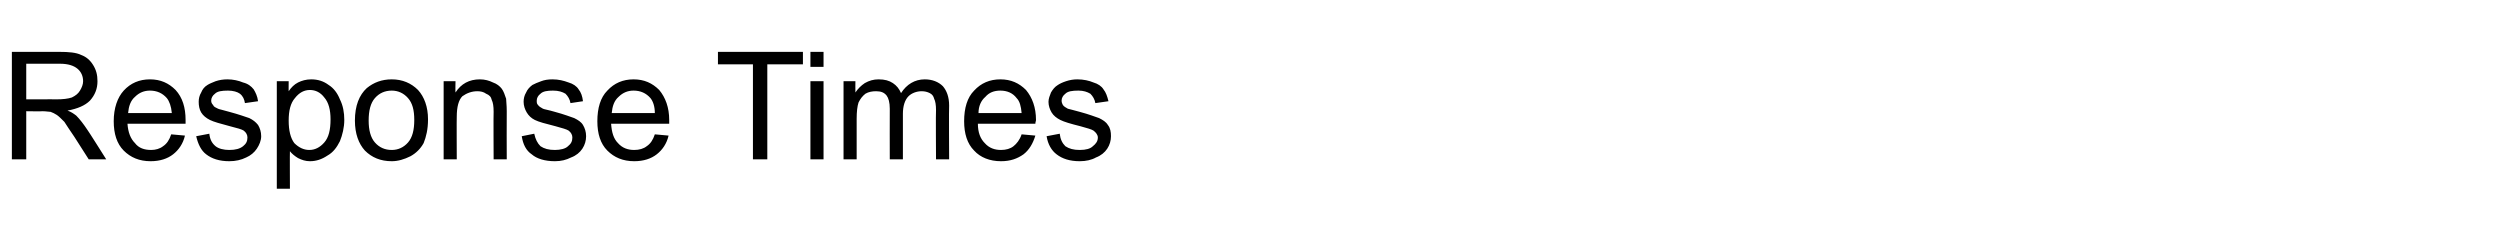
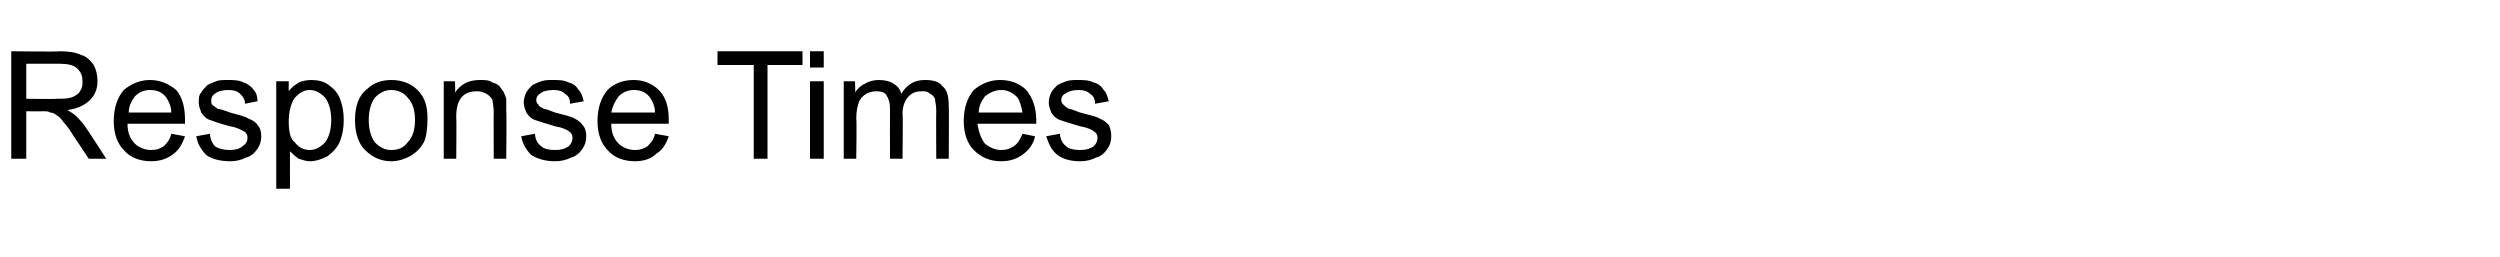
- <svg xmlns="http://www.w3.org/2000/svg" version="1.1" width="400.1px" height="39.1px" viewBox="0 -8 400.1 39.1" style="top:-8px">
+ <svg xmlns="http://www.w3.org/2000/svg" version="1.1" width="200px" height="20.5px" viewBox="0 -4 200 20.5" style="top:-4px">
  <defs />
-   <g id="Polygon22310">
-     <path d="M 1.9 17.5 L 1.9 0.3 C 1.9 0.3 9.5 0.29 9.5 0.3 C 11 0.3 12.2 0.4 13 0.8 C 13.8 1.1 14.4 1.6 14.9 2.4 C 15.4 3.2 15.6 4 15.6 5 C 15.6 6.2 15.2 7.2 14.4 8.1 C 13.6 8.9 12.4 9.4 10.8 9.7 C 11.4 9.9 11.8 10.2 12.2 10.5 C 12.8 11.1 13.4 11.9 14 12.8 C 14.04 12.8 17 17.5 17 17.5 L 14.2 17.5 C 14.2 17.5 11.89 13.9 11.9 13.9 C 11.2 12.9 10.7 12.1 10.3 11.5 C 9.8 11 9.4 10.6 9.1 10.4 C 8.8 10.2 8.4 10 8.1 9.9 C 7.8 9.9 7.4 9.8 6.8 9.8 C 6.8 9.84 4.2 9.8 4.2 9.8 L 4.2 17.5 L 1.9 17.5 Z M 4.2 7.9 C 4.2 7.9 9.05 7.88 9 7.9 C 10.1 7.9 10.9 7.8 11.5 7.6 C 12.1 7.3 12.5 7 12.8 6.5 C 13.1 6 13.3 5.5 13.3 5 C 13.3 4.2 13 3.5 12.4 3 C 11.8 2.5 10.9 2.2 9.6 2.2 C 9.6 2.19 4.2 2.2 4.2 2.2 L 4.2 7.9 Z M 27.4 13.5 C 27.4 13.5 29.6 13.7 29.6 13.7 C 29.3 15 28.6 16 27.7 16.7 C 26.8 17.4 25.6 17.8 24.1 17.8 C 22.3 17.8 20.9 17.2 19.8 16.1 C 18.7 15 18.2 13.4 18.2 11.4 C 18.2 9.3 18.8 7.6 19.8 6.5 C 20.9 5.3 22.3 4.7 24 4.7 C 25.7 4.7 27 5.3 28.1 6.4 C 29.2 7.6 29.7 9.2 29.7 11.2 C 29.7 11.4 29.7 11.5 29.7 11.8 C 29.7 11.8 20.4 11.8 20.4 11.8 C 20.5 13.2 20.9 14.2 21.6 14.9 C 22.2 15.7 23.1 16 24.2 16 C 24.9 16 25.6 15.8 26.1 15.4 C 26.7 15 27.1 14.4 27.4 13.5 Z M 20.5 10.1 C 20.5 10.1 27.5 10.1 27.5 10.1 C 27.4 9 27.1 8.2 26.7 7.7 C 26 6.9 25.1 6.5 24 6.5 C 23.1 6.5 22.3 6.8 21.6 7.5 C 20.9 8.1 20.6 9 20.5 10.1 Z M 31.4 13.8 C 31.4 13.8 33.5 13.4 33.5 13.4 C 33.6 14.3 33.9 14.9 34.5 15.4 C 35 15.8 35.8 16 36.7 16 C 37.7 16 38.4 15.8 38.9 15.4 C 39.4 15 39.6 14.6 39.6 14 C 39.6 13.6 39.4 13.2 39 12.9 C 38.7 12.7 38 12.5 36.8 12.2 C 35.3 11.8 34.2 11.5 33.6 11.2 C 33 10.9 32.5 10.5 32.2 10 C 31.9 9.5 31.8 8.9 31.8 8.3 C 31.8 7.8 31.9 7.3 32.2 6.8 C 32.4 6.3 32.7 5.9 33.2 5.6 C 33.5 5.4 34 5.2 34.5 5 C 35.1 4.8 35.7 4.7 36.4 4.7 C 37.3 4.7 38.2 4.9 38.9 5.2 C 39.7 5.4 40.2 5.8 40.6 6.3 C 40.9 6.8 41.2 7.4 41.3 8.2 C 41.3 8.2 39.2 8.5 39.2 8.5 C 39.1 7.9 38.9 7.4 38.4 7 C 38 6.7 37.3 6.5 36.5 6.5 C 35.5 6.5 34.8 6.6 34.4 7 C 34 7.3 33.8 7.7 33.8 8.1 C 33.8 8.4 33.9 8.6 34.1 8.8 C 34.2 9.1 34.5 9.2 34.9 9.4 C 35.1 9.5 35.7 9.6 36.7 9.9 C 38.2 10.3 39.3 10.7 39.9 10.9 C 40.5 11.2 40.9 11.5 41.3 12 C 41.6 12.5 41.8 13.1 41.8 13.8 C 41.8 14.5 41.5 15.2 41.1 15.8 C 40.7 16.4 40.1 16.9 39.4 17.2 C 38.6 17.6 37.7 17.8 36.7 17.8 C 35.1 17.8 33.9 17.4 33 16.7 C 32.2 16.1 31.7 15.1 31.4 13.8 Z M 44.3 22.2 L 44.3 5 L 46.2 5 C 46.2 5 46.18 6.64 46.2 6.6 C 46.6 6 47.1 5.5 47.7 5.2 C 48.3 4.9 49 4.7 49.8 4.7 C 50.9 4.7 51.8 5 52.6 5.6 C 53.4 6.1 54 6.9 54.4 7.9 C 54.9 8.9 55.1 10 55.1 11.2 C 55.1 12.4 54.8 13.6 54.4 14.6 C 53.9 15.6 53.3 16.4 52.4 16.9 C 51.5 17.5 50.6 17.8 49.6 17.8 C 48.9 17.8 48.3 17.6 47.7 17.3 C 47.2 17 46.7 16.6 46.4 16.2 C 46.37 16.18 46.4 22.2 46.4 22.2 L 44.3 22.2 Z M 46.2 11.3 C 46.2 12.9 46.5 14.1 47.1 14.9 C 47.8 15.6 48.6 16 49.5 16 C 50.4 16 51.2 15.6 51.9 14.8 C 52.6 14 52.9 12.8 52.9 11.1 C 52.9 9.6 52.6 8.4 51.9 7.6 C 51.3 6.8 50.5 6.4 49.6 6.4 C 48.7 6.4 47.9 6.8 47.2 7.7 C 46.5 8.5 46.2 9.7 46.2 11.3 Z M 56.8 11.3 C 56.8 8.9 57.5 7.2 58.7 6.1 C 59.8 5.2 61.1 4.7 62.7 4.7 C 64.4 4.7 65.8 5.3 66.9 6.4 C 67.9 7.5 68.5 9.1 68.5 11.1 C 68.5 12.7 68.2 13.9 67.8 14.9 C 67.3 15.8 66.6 16.5 65.7 17 C 64.7 17.5 63.7 17.8 62.7 17.8 C 60.9 17.8 59.5 17.2 58.4 16.1 C 57.4 15 56.8 13.4 56.8 11.3 Z M 59 11.3 C 59 12.8 59.3 14 60 14.8 C 60.7 15.6 61.6 16 62.7 16 C 63.7 16 64.6 15.6 65.3 14.8 C 66 14 66.3 12.8 66.3 11.2 C 66.3 9.6 66 8.5 65.3 7.7 C 64.6 6.9 63.7 6.5 62.7 6.5 C 61.6 6.5 60.7 6.9 60 7.7 C 59.3 8.5 59 9.7 59 11.3 Z M 71 17.5 L 71 5 L 72.9 5 C 72.9 5 72.86 6.8 72.9 6.8 C 73.8 5.4 75.1 4.7 76.8 4.7 C 77.6 4.7 78.3 4.9 78.9 5.2 C 79.5 5.4 80 5.8 80.3 6.2 C 80.6 6.6 80.8 7.2 81 7.8 C 81 8.2 81.1 8.8 81.1 9.8 C 81.07 9.82 81.1 17.5 81.1 17.5 L 79 17.5 C 79 17.5 78.96 9.9 79 9.9 C 79 9 78.9 8.4 78.7 8 C 78.6 7.5 78.3 7.2 77.8 7 C 77.4 6.7 76.9 6.6 76.4 6.6 C 75.5 6.6 74.7 6.9 74 7.4 C 73.4 8 73.1 9.1 73.1 10.7 C 73.07 10.68 73.1 17.5 73.1 17.5 L 71 17.5 Z M 83.5 13.8 C 83.5 13.8 85.5 13.4 85.5 13.4 C 85.7 14.3 86 14.9 86.5 15.4 C 87.1 15.8 87.8 16 88.8 16 C 89.7 16 90.5 15.8 90.9 15.4 C 91.4 15 91.6 14.6 91.6 14 C 91.6 13.6 91.4 13.2 91 12.9 C 90.7 12.7 90 12.5 88.9 12.2 C 87.3 11.8 86.2 11.5 85.6 11.2 C 85 10.9 84.6 10.5 84.3 10 C 84 9.5 83.8 8.9 83.8 8.3 C 83.8 7.8 83.9 7.3 84.2 6.8 C 84.4 6.3 84.8 5.9 85.2 5.6 C 85.6 5.4 86 5.2 86.6 5 C 87.1 4.8 87.7 4.7 88.4 4.7 C 89.4 4.7 90.2 4.9 91 5.2 C 91.7 5.4 92.3 5.8 92.6 6.3 C 93 6.8 93.2 7.4 93.3 8.2 C 93.3 8.2 91.3 8.5 91.3 8.5 C 91.2 7.9 90.9 7.4 90.5 7 C 90 6.7 89.4 6.5 88.5 6.5 C 87.6 6.5 86.9 6.6 86.5 7 C 86.1 7.3 85.9 7.7 85.9 8.1 C 85.9 8.4 85.9 8.6 86.1 8.8 C 86.3 9.1 86.6 9.2 86.9 9.4 C 87.1 9.5 87.8 9.6 88.8 9.9 C 90.3 10.3 91.3 10.7 91.9 10.9 C 92.5 11.2 93 11.5 93.3 12 C 93.6 12.5 93.8 13.1 93.8 13.8 C 93.8 14.5 93.6 15.2 93.2 15.8 C 92.8 16.4 92.2 16.9 91.4 17.2 C 90.6 17.6 89.8 17.8 88.8 17.8 C 87.2 17.8 85.9 17.4 85.1 16.7 C 84.2 16.1 83.7 15.1 83.5 13.8 Z M 104.8 13.5 C 104.8 13.5 107 13.7 107 13.7 C 106.7 15 106 16 105.1 16.7 C 104.2 17.4 103 17.8 101.5 17.8 C 99.7 17.8 98.3 17.2 97.2 16.1 C 96.1 15 95.6 13.4 95.6 11.4 C 95.6 9.3 96.1 7.6 97.2 6.5 C 98.3 5.3 99.7 4.7 101.4 4.7 C 103.1 4.7 104.4 5.3 105.5 6.4 C 106.5 7.6 107.1 9.2 107.1 11.2 C 107.1 11.4 107.1 11.5 107.1 11.8 C 107.1 11.8 97.8 11.8 97.8 11.8 C 97.9 13.2 98.2 14.2 98.9 14.9 C 99.6 15.7 100.5 16 101.5 16 C 102.3 16 103 15.8 103.5 15.4 C 104.1 15 104.5 14.4 104.8 13.5 Z M 97.9 10.1 C 97.9 10.1 104.8 10.1 104.8 10.1 C 104.8 9 104.5 8.2 104.1 7.7 C 103.4 6.9 102.5 6.5 101.4 6.5 C 100.5 6.5 99.7 6.8 99 7.5 C 98.3 8.1 98 9 97.9 10.1 Z M 120.5 17.5 L 120.5 2.3 L 114.9 2.3 L 114.9 0.3 L 128.5 0.3 L 128.5 2.3 L 122.8 2.3 L 122.8 17.5 L 120.5 17.5 Z M 129.7 2.7 L 129.7 0.3 L 131.8 0.3 L 131.8 2.7 L 129.7 2.7 Z M 129.7 17.5 L 129.7 5 L 131.8 5 L 131.8 17.5 L 129.7 17.5 Z M 135 17.5 L 135 5 L 136.9 5 C 136.9 5 136.88 6.77 136.9 6.8 C 137.3 6.2 137.8 5.7 138.4 5.3 C 139.1 4.9 139.8 4.7 140.6 4.7 C 141.6 4.7 142.3 4.9 142.9 5.3 C 143.5 5.7 143.9 6.2 144.2 6.9 C 145.1 5.5 146.4 4.7 148 4.7 C 149.2 4.7 150.2 5.1 150.9 5.8 C 151.5 6.5 151.9 7.5 151.9 8.9 C 151.85 8.93 151.9 17.5 151.9 17.5 L 149.8 17.5 C 149.8 17.5 149.75 9.63 149.8 9.6 C 149.8 8.8 149.7 8.2 149.5 7.8 C 149.4 7.4 149.2 7.1 148.8 6.9 C 148.4 6.7 148 6.6 147.5 6.6 C 146.7 6.6 145.9 6.9 145.4 7.4 C 144.8 8 144.5 9 144.5 10.2 C 144.49 10.24 144.5 17.5 144.5 17.5 L 142.4 17.5 C 142.4 17.5 142.38 9.39 142.4 9.4 C 142.4 8.4 142.2 7.7 141.9 7.3 C 141.5 6.8 141 6.6 140.2 6.6 C 139.6 6.6 139 6.7 138.5 7 C 138 7.4 137.7 7.8 137.4 8.4 C 137.2 9 137.1 9.9 137.1 11 C 137.1 11.02 137.1 17.5 137.1 17.5 L 135 17.5 Z M 163.5 13.5 C 163.5 13.5 165.7 13.7 165.7 13.7 C 165.3 15 164.7 16 163.8 16.7 C 162.8 17.4 161.7 17.8 160.2 17.8 C 158.4 17.8 156.9 17.2 155.9 16.1 C 154.8 15 154.3 13.4 154.3 11.4 C 154.3 9.3 154.8 7.6 155.9 6.5 C 157 5.3 158.4 4.7 160.1 4.7 C 161.8 4.7 163.1 5.3 164.2 6.4 C 165.2 7.6 165.8 9.2 165.8 11.2 C 165.8 11.4 165.7 11.5 165.7 11.8 C 165.7 11.8 156.5 11.8 156.5 11.8 C 156.5 13.2 156.9 14.2 157.6 14.9 C 158.3 15.7 159.2 16 160.2 16 C 161 16 161.7 15.8 162.2 15.4 C 162.7 15 163.2 14.4 163.5 13.5 Z M 156.6 10.1 C 156.6 10.1 163.5 10.1 163.5 10.1 C 163.4 9 163.2 8.2 162.7 7.7 C 162.1 6.9 161.2 6.5 160.1 6.5 C 159.1 6.5 158.3 6.8 157.7 7.5 C 157 8.1 156.6 9 156.6 10.1 Z M 167.5 13.8 C 167.5 13.8 169.6 13.4 169.6 13.4 C 169.7 14.3 170 14.9 170.5 15.4 C 171.1 15.8 171.8 16 172.8 16 C 173.8 16 174.5 15.8 174.9 15.4 C 175.4 15 175.7 14.6 175.7 14 C 175.7 13.6 175.4 13.2 175 12.9 C 174.7 12.7 174 12.5 172.9 12.2 C 171.3 11.8 170.3 11.5 169.7 11.2 C 169.1 10.9 168.6 10.5 168.3 10 C 168 9.5 167.8 8.9 167.8 8.3 C 167.8 7.8 168 7.3 168.2 6.8 C 168.5 6.3 168.8 5.9 169.3 5.6 C 169.6 5.4 170 5.2 170.6 5 C 171.2 4.8 171.8 4.7 172.4 4.7 C 173.4 4.7 174.3 4.9 175 5.2 C 175.7 5.4 176.3 5.8 176.6 6.3 C 177 6.8 177.2 7.4 177.4 8.2 C 177.4 8.2 175.3 8.5 175.3 8.5 C 175.2 7.9 174.9 7.4 174.5 7 C 174 6.7 173.4 6.5 172.6 6.5 C 171.6 6.5 170.9 6.6 170.5 7 C 170.1 7.3 169.9 7.7 169.9 8.1 C 169.9 8.4 170 8.6 170.1 8.8 C 170.3 9.1 170.6 9.2 170.9 9.4 C 171.2 9.5 171.8 9.6 172.8 9.9 C 174.3 10.3 175.3 10.7 175.9 10.9 C 176.5 11.2 177 11.5 177.3 12 C 177.7 12.5 177.8 13.1 177.8 13.8 C 177.8 14.5 177.6 15.2 177.2 15.8 C 176.8 16.4 176.2 16.9 175.4 17.2 C 174.7 17.6 173.8 17.8 172.8 17.8 C 171.2 17.8 170 17.4 169.1 16.7 C 168.3 16.1 167.7 15.1 167.5 13.8 Z " stroke="none" fill="#000" />
+   <g id="Polygon34421">
+     <path d="M 0.9 8.7 L 0.9 0.1 C 0.9 0.1 4.75 0.15 4.8 0.1 C 5.5 0.1 6.1 0.2 6.5 0.4 C 6.9 0.5 7.2 0.8 7.5 1.2 C 7.7 1.6 7.8 2 7.8 2.5 C 7.8 3.1 7.6 3.6 7.2 4 C 6.8 4.4 6.2 4.7 5.4 4.8 C 5.7 5 5.9 5.1 6.1 5.3 C 6.4 5.6 6.7 5.9 7 6.4 C 7.02 6.4 8.5 8.7 8.5 8.7 L 7.1 8.7 C 7.1 8.7 5.95 6.95 5.9 6.9 C 5.6 6.4 5.3 6 5.1 5.8 C 4.9 5.5 4.7 5.3 4.5 5.2 C 4.4 5.1 4.2 5 4 5 C 3.9 4.9 3.7 4.9 3.4 4.9 C 3.4 4.92 2.1 4.9 2.1 4.9 L 2.1 8.7 L 0.9 8.7 Z M 2.1 3.9 C 2.1 3.9 4.52 3.94 4.5 3.9 C 5 3.9 5.4 3.9 5.7 3.8 C 6 3.7 6.3 3.5 6.4 3.3 C 6.6 3 6.6 2.8 6.6 2.5 C 6.6 2.1 6.5 1.8 6.2 1.5 C 5.9 1.2 5.4 1.1 4.8 1.1 C 4.8 1.1 2.1 1.1 2.1 1.1 L 2.1 3.9 Z M 13.7 6.7 C 13.7 6.7 14.8 6.9 14.8 6.9 C 14.6 7.5 14.3 8 13.9 8.3 C 13.4 8.7 12.8 8.9 12.1 8.9 C 11.2 8.9 10.4 8.6 9.9 8 C 9.4 7.5 9.1 6.7 9.1 5.7 C 9.1 4.6 9.4 3.8 9.9 3.2 C 10.5 2.7 11.2 2.4 12 2.4 C 12.8 2.4 13.5 2.7 14.1 3.2 C 14.6 3.8 14.8 4.6 14.8 5.6 C 14.8 5.7 14.8 5.8 14.8 5.9 C 14.8 5.9 10.2 5.9 10.2 5.9 C 10.2 6.6 10.4 7.1 10.8 7.5 C 11.1 7.8 11.6 8 12.1 8 C 12.5 8 12.8 7.9 13.1 7.7 C 13.3 7.5 13.6 7.2 13.7 6.7 Z M 10.3 5 C 10.3 5 13.7 5 13.7 5 C 13.7 4.5 13.5 4.1 13.3 3.8 C 13 3.4 12.6 3.2 12 3.2 C 11.5 3.2 11.1 3.4 10.8 3.7 C 10.5 4.1 10.3 4.5 10.3 5 Z M 15.7 6.9 C 15.7 6.9 16.8 6.7 16.8 6.7 C 16.8 7.1 17 7.5 17.2 7.7 C 17.5 7.9 17.9 8 18.4 8 C 18.8 8 19.2 7.9 19.4 7.7 C 19.7 7.5 19.8 7.3 19.8 7 C 19.8 6.8 19.7 6.6 19.5 6.5 C 19.3 6.4 19 6.2 18.4 6.1 C 17.6 5.9 17.1 5.7 16.8 5.6 C 16.5 5.5 16.3 5.3 16.1 5 C 16 4.7 15.9 4.5 15.9 4.2 C 15.9 3.9 15.9 3.6 16.1 3.4 C 16.2 3.2 16.4 3 16.6 2.8 C 16.8 2.7 17 2.6 17.3 2.5 C 17.5 2.4 17.9 2.4 18.2 2.4 C 18.7 2.4 19.1 2.4 19.5 2.6 C 19.8 2.7 20.1 2.9 20.3 3.2 C 20.5 3.4 20.6 3.7 20.6 4.1 C 20.6 4.1 19.6 4.3 19.6 4.3 C 19.6 3.9 19.4 3.7 19.2 3.5 C 19 3.3 18.7 3.2 18.3 3.2 C 17.8 3.2 17.4 3.3 17.2 3.5 C 17 3.6 16.9 3.8 16.9 4 C 16.9 4.2 16.9 4.3 17 4.4 C 17.1 4.5 17.3 4.6 17.4 4.7 C 17.5 4.7 17.9 4.8 18.4 5 C 19.1 5.2 19.6 5.3 19.9 5.5 C 20.2 5.6 20.5 5.8 20.6 6 C 20.8 6.2 20.9 6.5 20.9 6.9 C 20.9 7.3 20.8 7.6 20.6 7.9 C 20.4 8.2 20.1 8.5 19.7 8.6 C 19.3 8.8 18.9 8.9 18.4 8.9 C 17.6 8.9 16.9 8.7 16.5 8.4 C 16.1 8 15.8 7.5 15.7 6.9 Z M 22.1 11.1 L 22.1 2.5 L 23.1 2.5 C 23.1 2.5 23.09 3.32 23.1 3.3 C 23.3 3 23.6 2.8 23.9 2.6 C 24.1 2.5 24.5 2.4 24.9 2.4 C 25.4 2.4 25.9 2.5 26.3 2.8 C 26.7 3.1 27 3.4 27.2 3.9 C 27.4 4.4 27.5 5 27.5 5.6 C 27.5 6.2 27.4 6.8 27.2 7.3 C 27 7.8 26.6 8.2 26.2 8.5 C 25.8 8.7 25.3 8.9 24.8 8.9 C 24.5 8.9 24.2 8.8 23.9 8.7 C 23.6 8.5 23.4 8.3 23.2 8.1 C 23.19 8.09 23.2 11.1 23.2 11.1 L 22.1 11.1 Z M 23.1 5.7 C 23.1 6.5 23.2 7.1 23.6 7.4 C 23.9 7.8 24.3 8 24.8 8 C 25.2 8 25.6 7.8 26 7.4 C 26.3 7 26.5 6.4 26.5 5.6 C 26.5 4.8 26.3 4.2 26 3.8 C 25.6 3.4 25.2 3.2 24.8 3.2 C 24.3 3.2 24 3.4 23.6 3.8 C 23.3 4.2 23.1 4.9 23.1 5.7 Z M 28.4 5.6 C 28.4 4.5 28.7 3.6 29.4 3.1 C 29.9 2.6 30.6 2.4 31.3 2.4 C 32.2 2.4 32.9 2.7 33.4 3.2 C 34 3.8 34.2 4.5 34.2 5.5 C 34.2 6.3 34.1 7 33.9 7.4 C 33.6 7.9 33.3 8.2 32.8 8.5 C 32.4 8.7 31.9 8.9 31.3 8.9 C 30.5 8.9 29.8 8.6 29.2 8 C 28.7 7.5 28.4 6.7 28.4 5.6 Z M 29.5 5.6 C 29.5 6.4 29.7 7 30 7.4 C 30.4 7.8 30.8 8 31.3 8 C 31.9 8 32.3 7.8 32.6 7.4 C 33 7 33.2 6.4 33.2 5.6 C 33.2 4.8 33 4.2 32.6 3.8 C 32.3 3.4 31.8 3.2 31.3 3.2 C 30.8 3.2 30.4 3.4 30 3.8 C 29.7 4.2 29.5 4.8 29.5 5.6 Z M 35.5 8.7 L 35.5 2.5 L 36.4 2.5 C 36.4 2.5 36.43 3.4 36.4 3.4 C 36.9 2.7 37.5 2.4 38.4 2.4 C 38.8 2.4 39.1 2.4 39.4 2.6 C 39.8 2.7 40 2.9 40.1 3.1 C 40.3 3.3 40.4 3.6 40.5 3.9 C 40.5 4.1 40.5 4.4 40.5 4.9 C 40.54 4.91 40.5 8.7 40.5 8.7 L 39.5 8.7 C 39.5 8.7 39.48 4.95 39.5 5 C 39.5 4.5 39.4 4.2 39.4 4 C 39.3 3.8 39.1 3.6 38.9 3.5 C 38.7 3.4 38.5 3.3 38.2 3.3 C 37.7 3.3 37.3 3.4 37 3.7 C 36.7 4 36.5 4.5 36.5 5.3 C 36.53 5.34 36.5 8.7 36.5 8.7 L 35.5 8.7 Z M 41.7 6.9 C 41.7 6.9 42.8 6.7 42.8 6.7 C 42.8 7.1 43 7.5 43.3 7.7 C 43.5 7.9 43.9 8 44.4 8 C 44.9 8 45.2 7.9 45.5 7.7 C 45.7 7.5 45.8 7.3 45.8 7 C 45.8 6.8 45.7 6.6 45.5 6.5 C 45.4 6.4 45 6.2 44.4 6.1 C 43.7 5.9 43.1 5.7 42.8 5.6 C 42.5 5.5 42.3 5.3 42.1 5 C 42 4.7 41.9 4.5 41.9 4.2 C 41.9 3.9 42 3.6 42.1 3.4 C 42.2 3.2 42.4 3 42.6 2.8 C 42.8 2.7 43 2.6 43.3 2.5 C 43.6 2.4 43.9 2.4 44.2 2.4 C 44.7 2.4 45.1 2.4 45.5 2.6 C 45.9 2.7 46.1 2.9 46.3 3.2 C 46.5 3.4 46.6 3.7 46.7 4.1 C 46.7 4.1 45.6 4.3 45.6 4.3 C 45.6 3.9 45.5 3.7 45.2 3.5 C 45 3.3 44.7 3.2 44.3 3.2 C 43.8 3.2 43.4 3.3 43.2 3.5 C 43 3.6 42.9 3.8 42.9 4 C 42.9 4.2 43 4.3 43.1 4.4 C 43.1 4.5 43.3 4.6 43.5 4.7 C 43.6 4.7 43.9 4.8 44.4 5 C 45.1 5.2 45.7 5.3 46 5.5 C 46.2 5.6 46.5 5.8 46.6 6 C 46.8 6.2 46.9 6.5 46.9 6.9 C 46.9 7.3 46.8 7.6 46.6 7.9 C 46.4 8.2 46.1 8.5 45.7 8.6 C 45.3 8.8 44.9 8.9 44.4 8.9 C 43.6 8.9 43 8.7 42.5 8.4 C 42.1 8 41.8 7.5 41.7 6.9 Z M 52.4 6.7 C 52.4 6.7 53.5 6.9 53.5 6.9 C 53.3 7.5 53 8 52.5 8.3 C 52.1 8.7 51.5 8.9 50.8 8.9 C 49.9 8.9 49.1 8.6 48.6 8 C 48.1 7.5 47.8 6.7 47.8 5.7 C 47.8 4.6 48.1 3.8 48.6 3.2 C 49.1 2.7 49.8 2.4 50.7 2.4 C 51.5 2.4 52.2 2.7 52.7 3.2 C 53.3 3.8 53.5 4.6 53.5 5.6 C 53.5 5.7 53.5 5.8 53.5 5.9 C 53.5 5.9 48.9 5.9 48.9 5.9 C 48.9 6.6 49.1 7.1 49.5 7.5 C 49.8 7.8 50.3 8 50.8 8 C 51.2 8 51.5 7.9 51.8 7.7 C 52 7.5 52.3 7.2 52.4 6.7 Z M 48.9 5 C 48.9 5 52.4 5 52.4 5 C 52.4 4.5 52.2 4.1 52 3.8 C 51.7 3.4 51.3 3.2 50.7 3.2 C 50.2 3.2 49.8 3.4 49.5 3.7 C 49.2 4.1 49 4.5 48.9 5 Z M 60.3 8.7 L 60.3 1.2 L 57.4 1.2 L 57.4 0.1 L 64.2 0.1 L 64.2 1.2 L 61.4 1.2 L 61.4 8.7 L 60.3 8.7 Z M 64.8 1.4 L 64.8 0.1 L 65.9 0.1 L 65.9 1.4 L 64.8 1.4 Z M 64.8 8.7 L 64.8 2.5 L 65.9 2.5 L 65.9 8.7 L 64.8 8.7 Z M 67.5 8.7 L 67.5 2.5 L 68.4 2.5 C 68.4 2.5 68.44 3.39 68.4 3.4 C 68.6 3.1 68.9 2.8 69.2 2.7 C 69.5 2.5 69.9 2.4 70.3 2.4 C 70.8 2.4 71.2 2.5 71.5 2.7 C 71.8 2.9 72 3.1 72.1 3.5 C 72.6 2.7 73.2 2.4 74 2.4 C 74.6 2.4 75.1 2.5 75.4 2.9 C 75.8 3.2 75.9 3.8 75.9 4.5 C 75.93 4.46 75.9 8.7 75.9 8.7 L 74.9 8.7 C 74.9 8.7 74.88 4.82 74.9 4.8 C 74.9 4.4 74.8 4.1 74.8 3.9 C 74.7 3.7 74.6 3.6 74.4 3.5 C 74.2 3.3 74 3.3 73.8 3.3 C 73.3 3.3 73 3.4 72.7 3.7 C 72.4 4 72.2 4.5 72.2 5.1 C 72.25 5.12 72.2 8.7 72.2 8.7 L 71.2 8.7 C 71.2 8.7 71.19 4.69 71.2 4.7 C 71.2 4.2 71.1 3.9 70.9 3.6 C 70.8 3.4 70.5 3.3 70.1 3.3 C 69.8 3.3 69.5 3.4 69.3 3.5 C 69 3.7 68.8 3.9 68.7 4.2 C 68.6 4.5 68.5 4.9 68.5 5.5 C 68.55 5.51 68.5 8.7 68.5 8.7 L 67.5 8.7 Z M 81.8 6.7 C 81.8 6.7 82.8 6.9 82.8 6.9 C 82.7 7.5 82.3 8 81.9 8.3 C 81.4 8.7 80.8 8.9 80.1 8.9 C 79.2 8.9 78.5 8.6 77.9 8 C 77.4 7.5 77.1 6.7 77.1 5.7 C 77.1 4.6 77.4 3.8 77.9 3.2 C 78.5 2.7 79.2 2.4 80 2.4 C 80.9 2.4 81.6 2.7 82.1 3.2 C 82.6 3.8 82.9 4.6 82.9 5.6 C 82.9 5.7 82.9 5.8 82.9 5.9 C 82.9 5.9 78.2 5.9 78.2 5.9 C 78.3 6.6 78.5 7.1 78.8 7.5 C 79.2 7.8 79.6 8 80.1 8 C 80.5 8 80.8 7.9 81.1 7.7 C 81.4 7.5 81.6 7.2 81.8 6.7 Z M 78.3 5 C 78.3 5 81.8 5 81.8 5 C 81.7 4.5 81.6 4.1 81.4 3.8 C 81 3.4 80.6 3.2 80.1 3.2 C 79.6 3.2 79.2 3.4 78.8 3.7 C 78.5 4.1 78.3 4.5 78.3 5 Z M 83.7 6.9 C 83.7 6.9 84.8 6.7 84.8 6.7 C 84.8 7.1 85 7.5 85.3 7.7 C 85.5 7.9 85.9 8 86.4 8 C 86.9 8 87.2 7.9 87.5 7.7 C 87.7 7.5 87.8 7.3 87.8 7 C 87.8 6.8 87.7 6.6 87.5 6.5 C 87.4 6.4 87 6.2 86.4 6.1 C 85.7 5.9 85.1 5.7 84.8 5.6 C 84.5 5.5 84.3 5.3 84.1 5 C 84 4.7 83.9 4.5 83.9 4.2 C 83.9 3.9 84 3.6 84.1 3.4 C 84.2 3.2 84.4 3 84.6 2.8 C 84.8 2.7 85 2.6 85.3 2.5 C 85.6 2.4 85.9 2.4 86.2 2.4 C 86.7 2.4 87.1 2.4 87.5 2.6 C 87.9 2.7 88.1 2.9 88.3 3.2 C 88.5 3.4 88.6 3.7 88.7 4.1 C 88.7 4.1 87.6 4.3 87.6 4.3 C 87.6 3.9 87.5 3.7 87.2 3.5 C 87 3.3 86.7 3.2 86.3 3.2 C 85.8 3.2 85.5 3.3 85.2 3.5 C 85 3.6 84.9 3.8 84.9 4 C 84.9 4.2 85 4.3 85.1 4.4 C 85.2 4.5 85.3 4.6 85.5 4.7 C 85.6 4.7 85.9 4.8 86.4 5 C 87.1 5.2 87.7 5.3 88 5.5 C 88.3 5.6 88.5 5.8 88.7 6 C 88.8 6.2 88.9 6.5 88.9 6.9 C 88.9 7.3 88.8 7.6 88.6 7.9 C 88.4 8.2 88.1 8.5 87.7 8.6 C 87.3 8.8 86.9 8.9 86.4 8.9 C 85.6 8.9 85 8.7 84.6 8.4 C 84.1 8 83.9 7.5 83.7 6.9 Z " stroke="none" fill="#000" />
  </g>
</svg>
